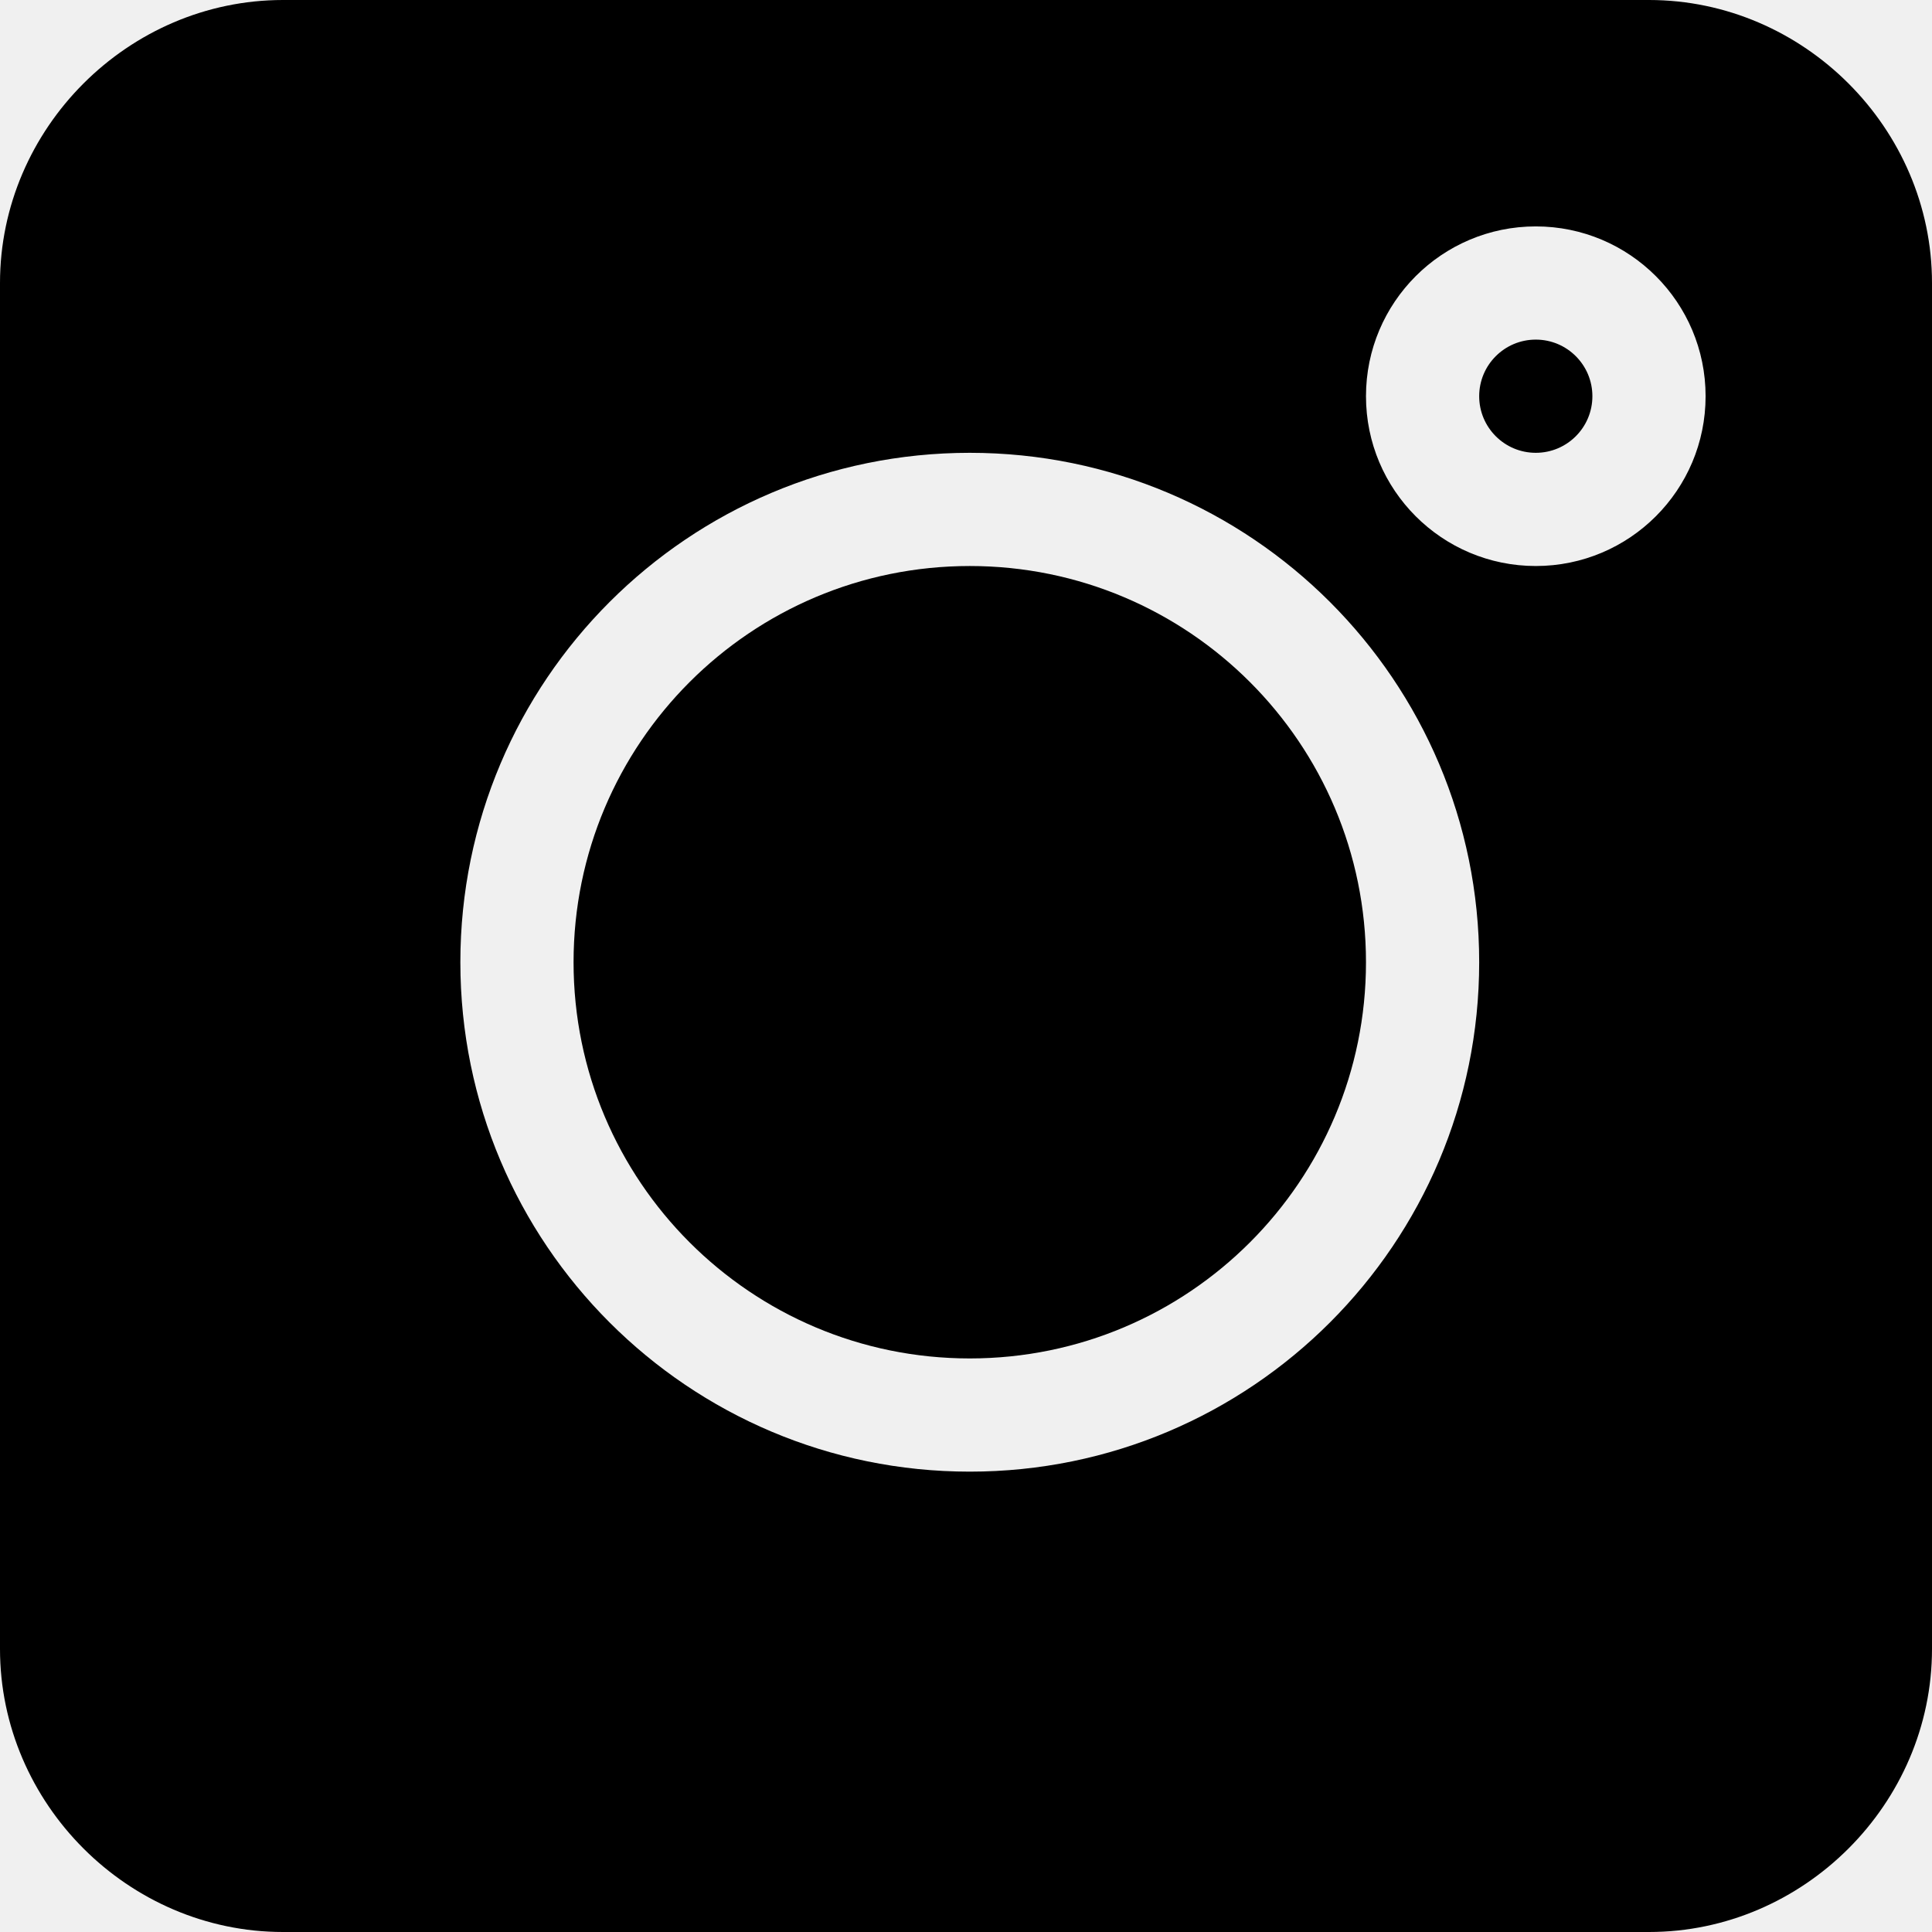
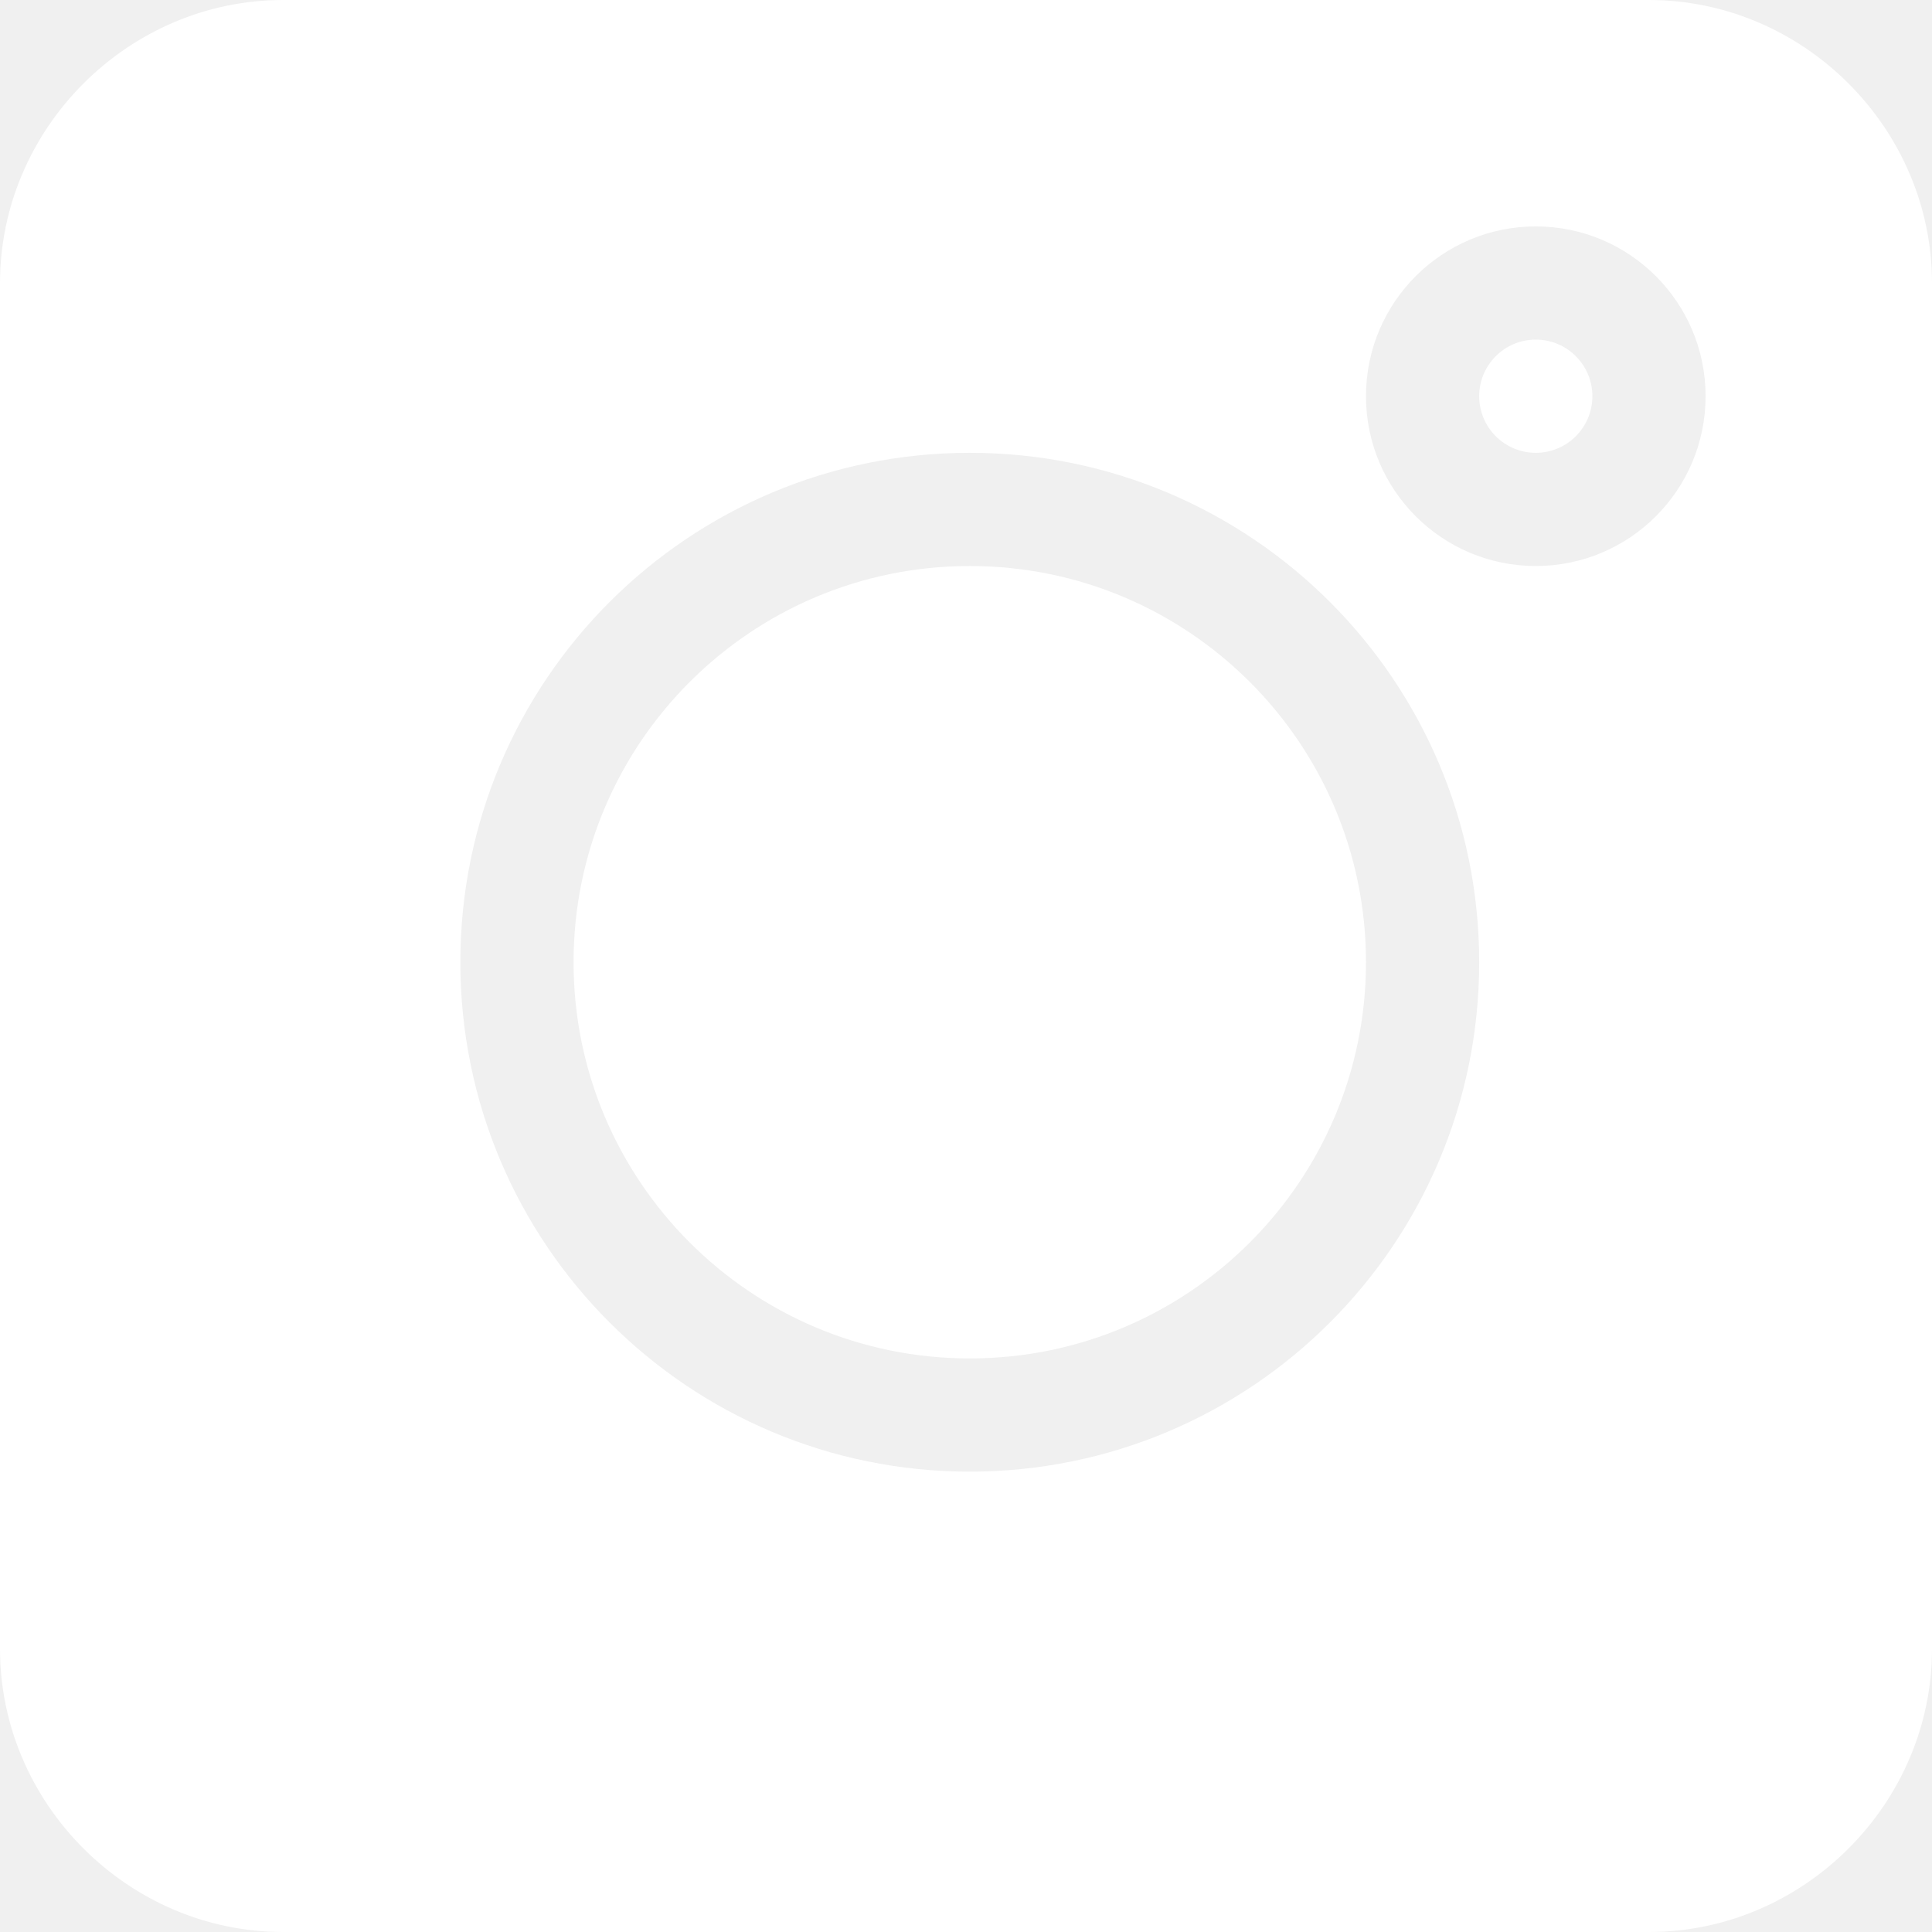
<svg xmlns="http://www.w3.org/2000/svg" viewBox="0 0 512 512">
-   <path d="M437 0H75C34 0 0 34 0 75v362c0 41 34 75 75 75h362c41 0 75-34 75-75V75c0-41-34-75-75-75zM257 390a135 135 0 110-270 135 135 0 010 270zm150-240a45 45 0 110-90 45 45 0 010 90zm0 0" />
-   <path d="M407 90a15 15 0 100 30 15 15 0 000-30zm0 0M257 150a105 105 0 100 210 105 105 0 000-210zm0 0" />
+   <path d="M437 0H75C34 0 0 34 0 75v362c0 41 34 75 75 75h362c41 0 75-34 75-75V75c0-41-34-75-75-75zM257 390a135 135 0 110-270 135 135 0 010 270zm150-240a45 45 0 110-90 45 45 0 010 90zm0 0" fill="#fff" />
+   <path d="M407 90a15 15 0 100 30 15 15 0 000-30zm0 0M257 150a105 105 0 100 210 105 105 0 000-210zm0 0" fill="#fff" />
</svg>
